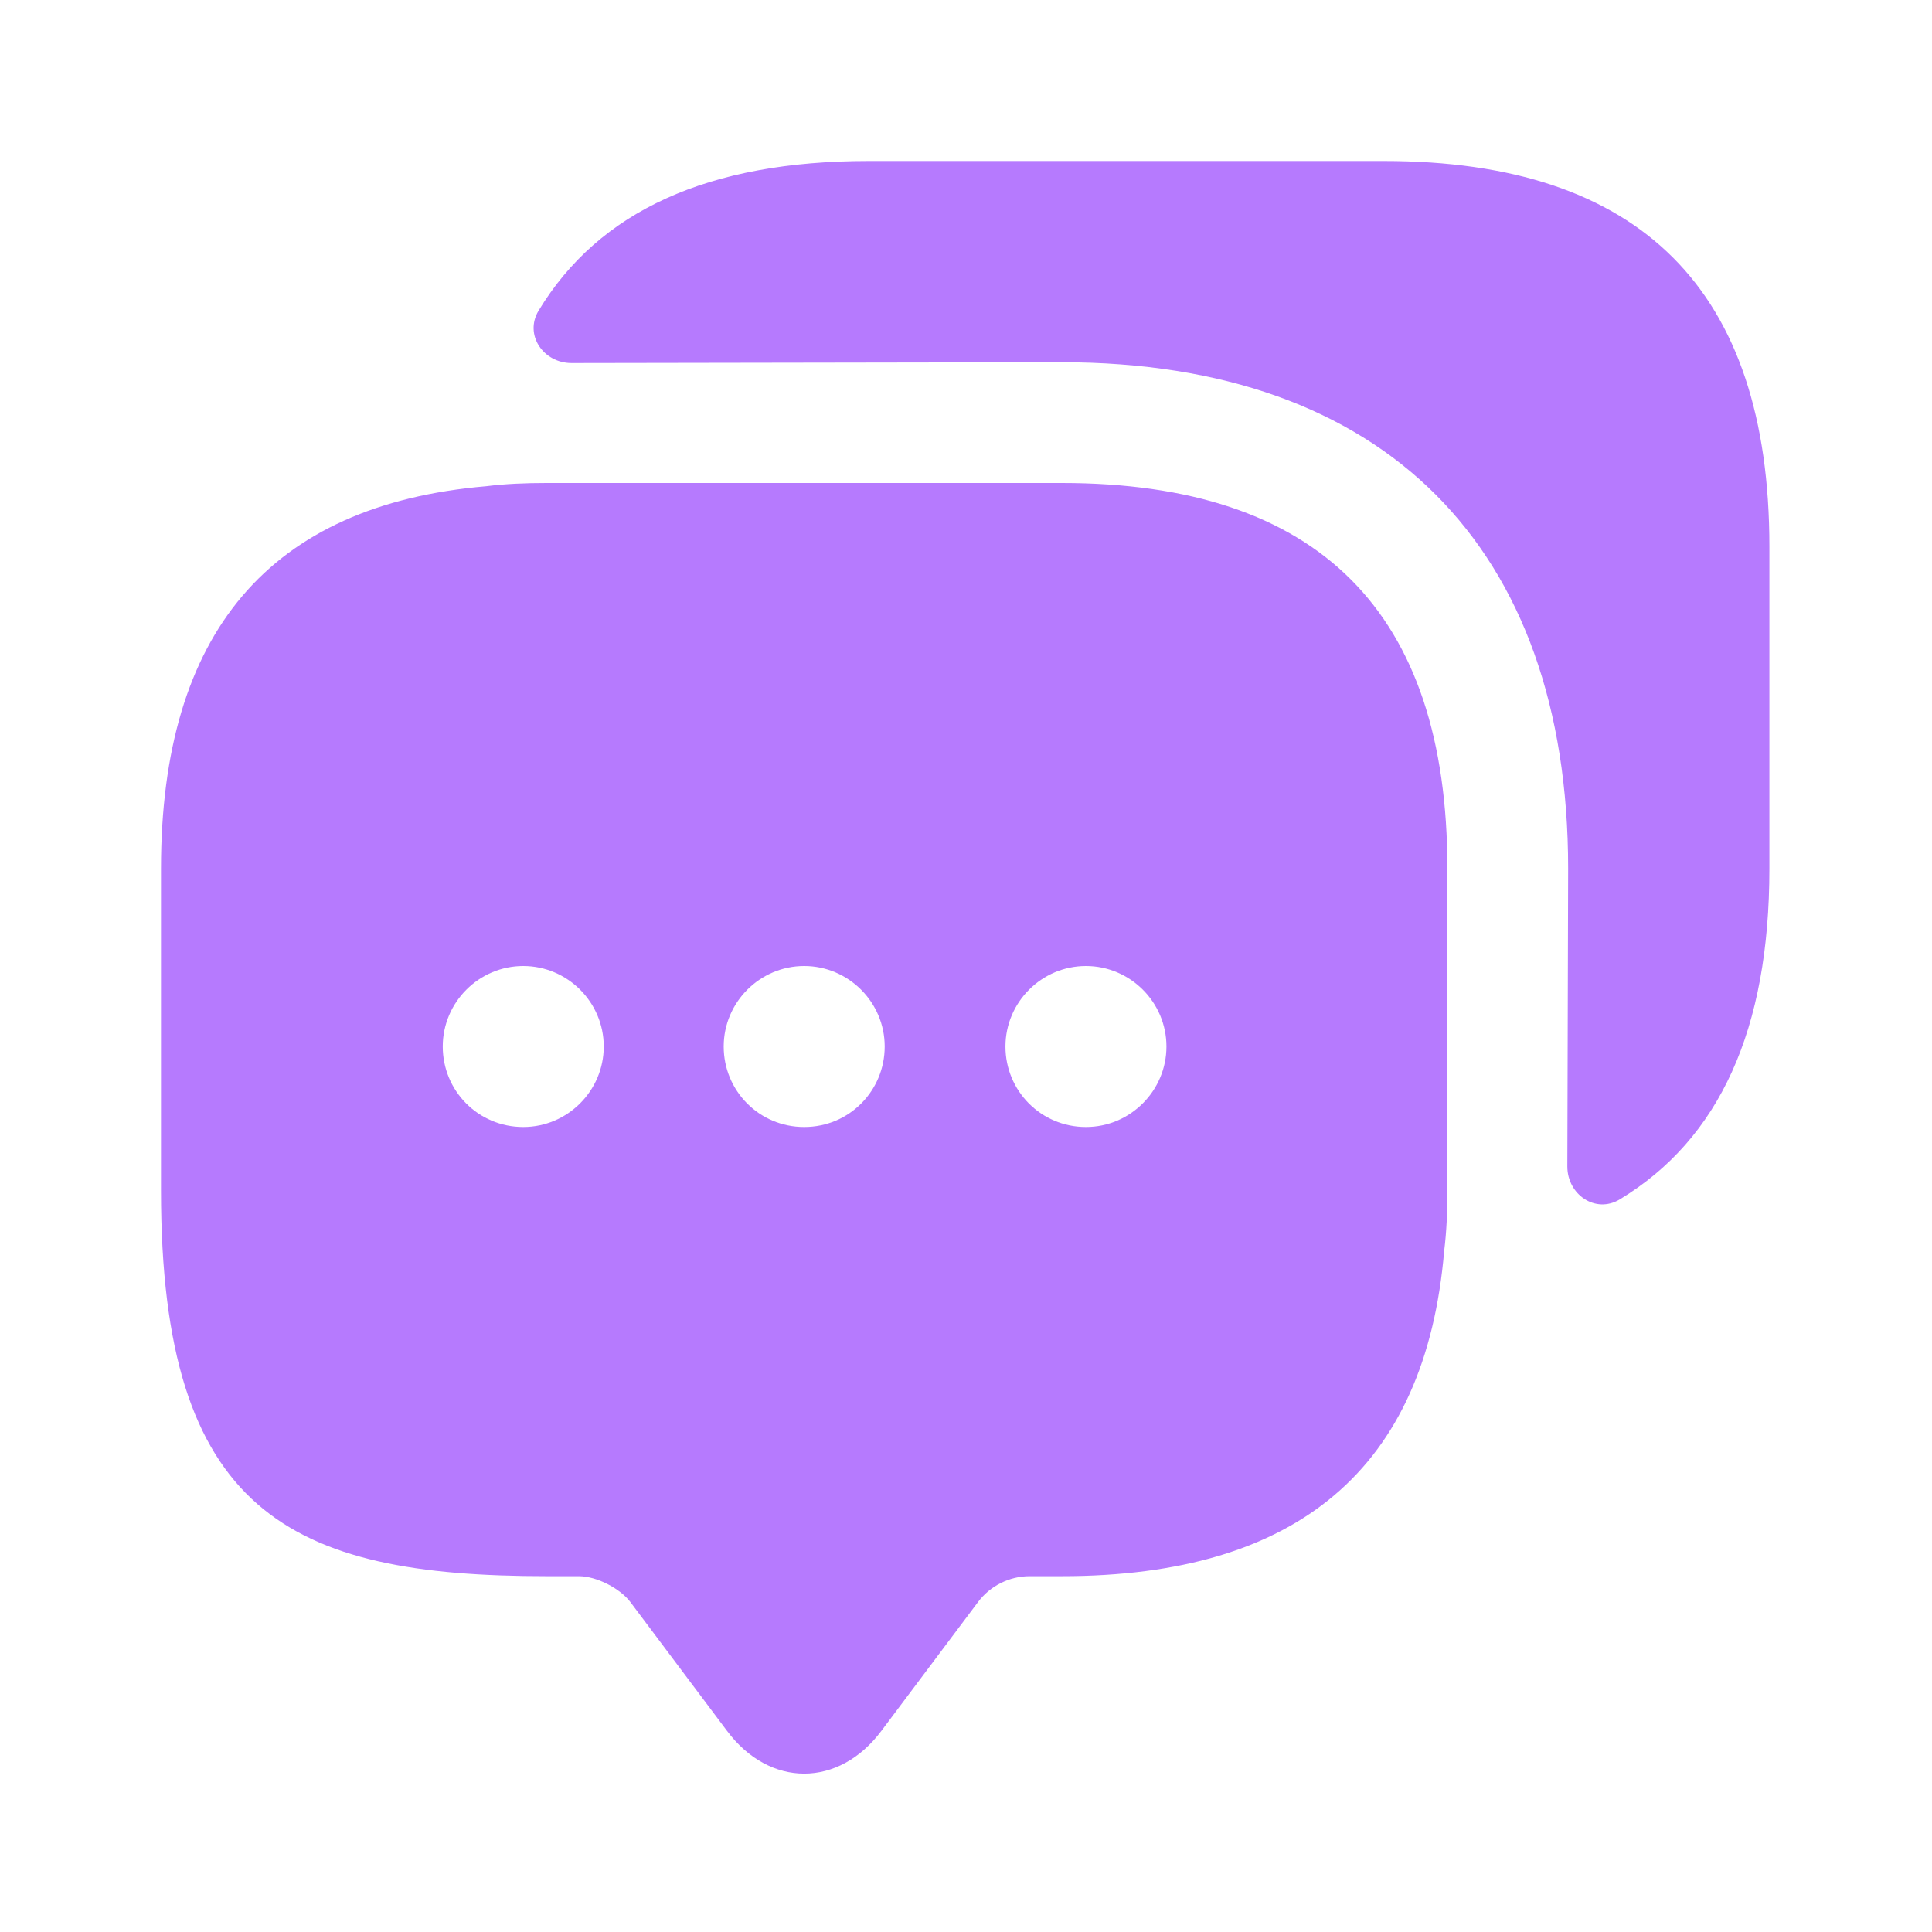
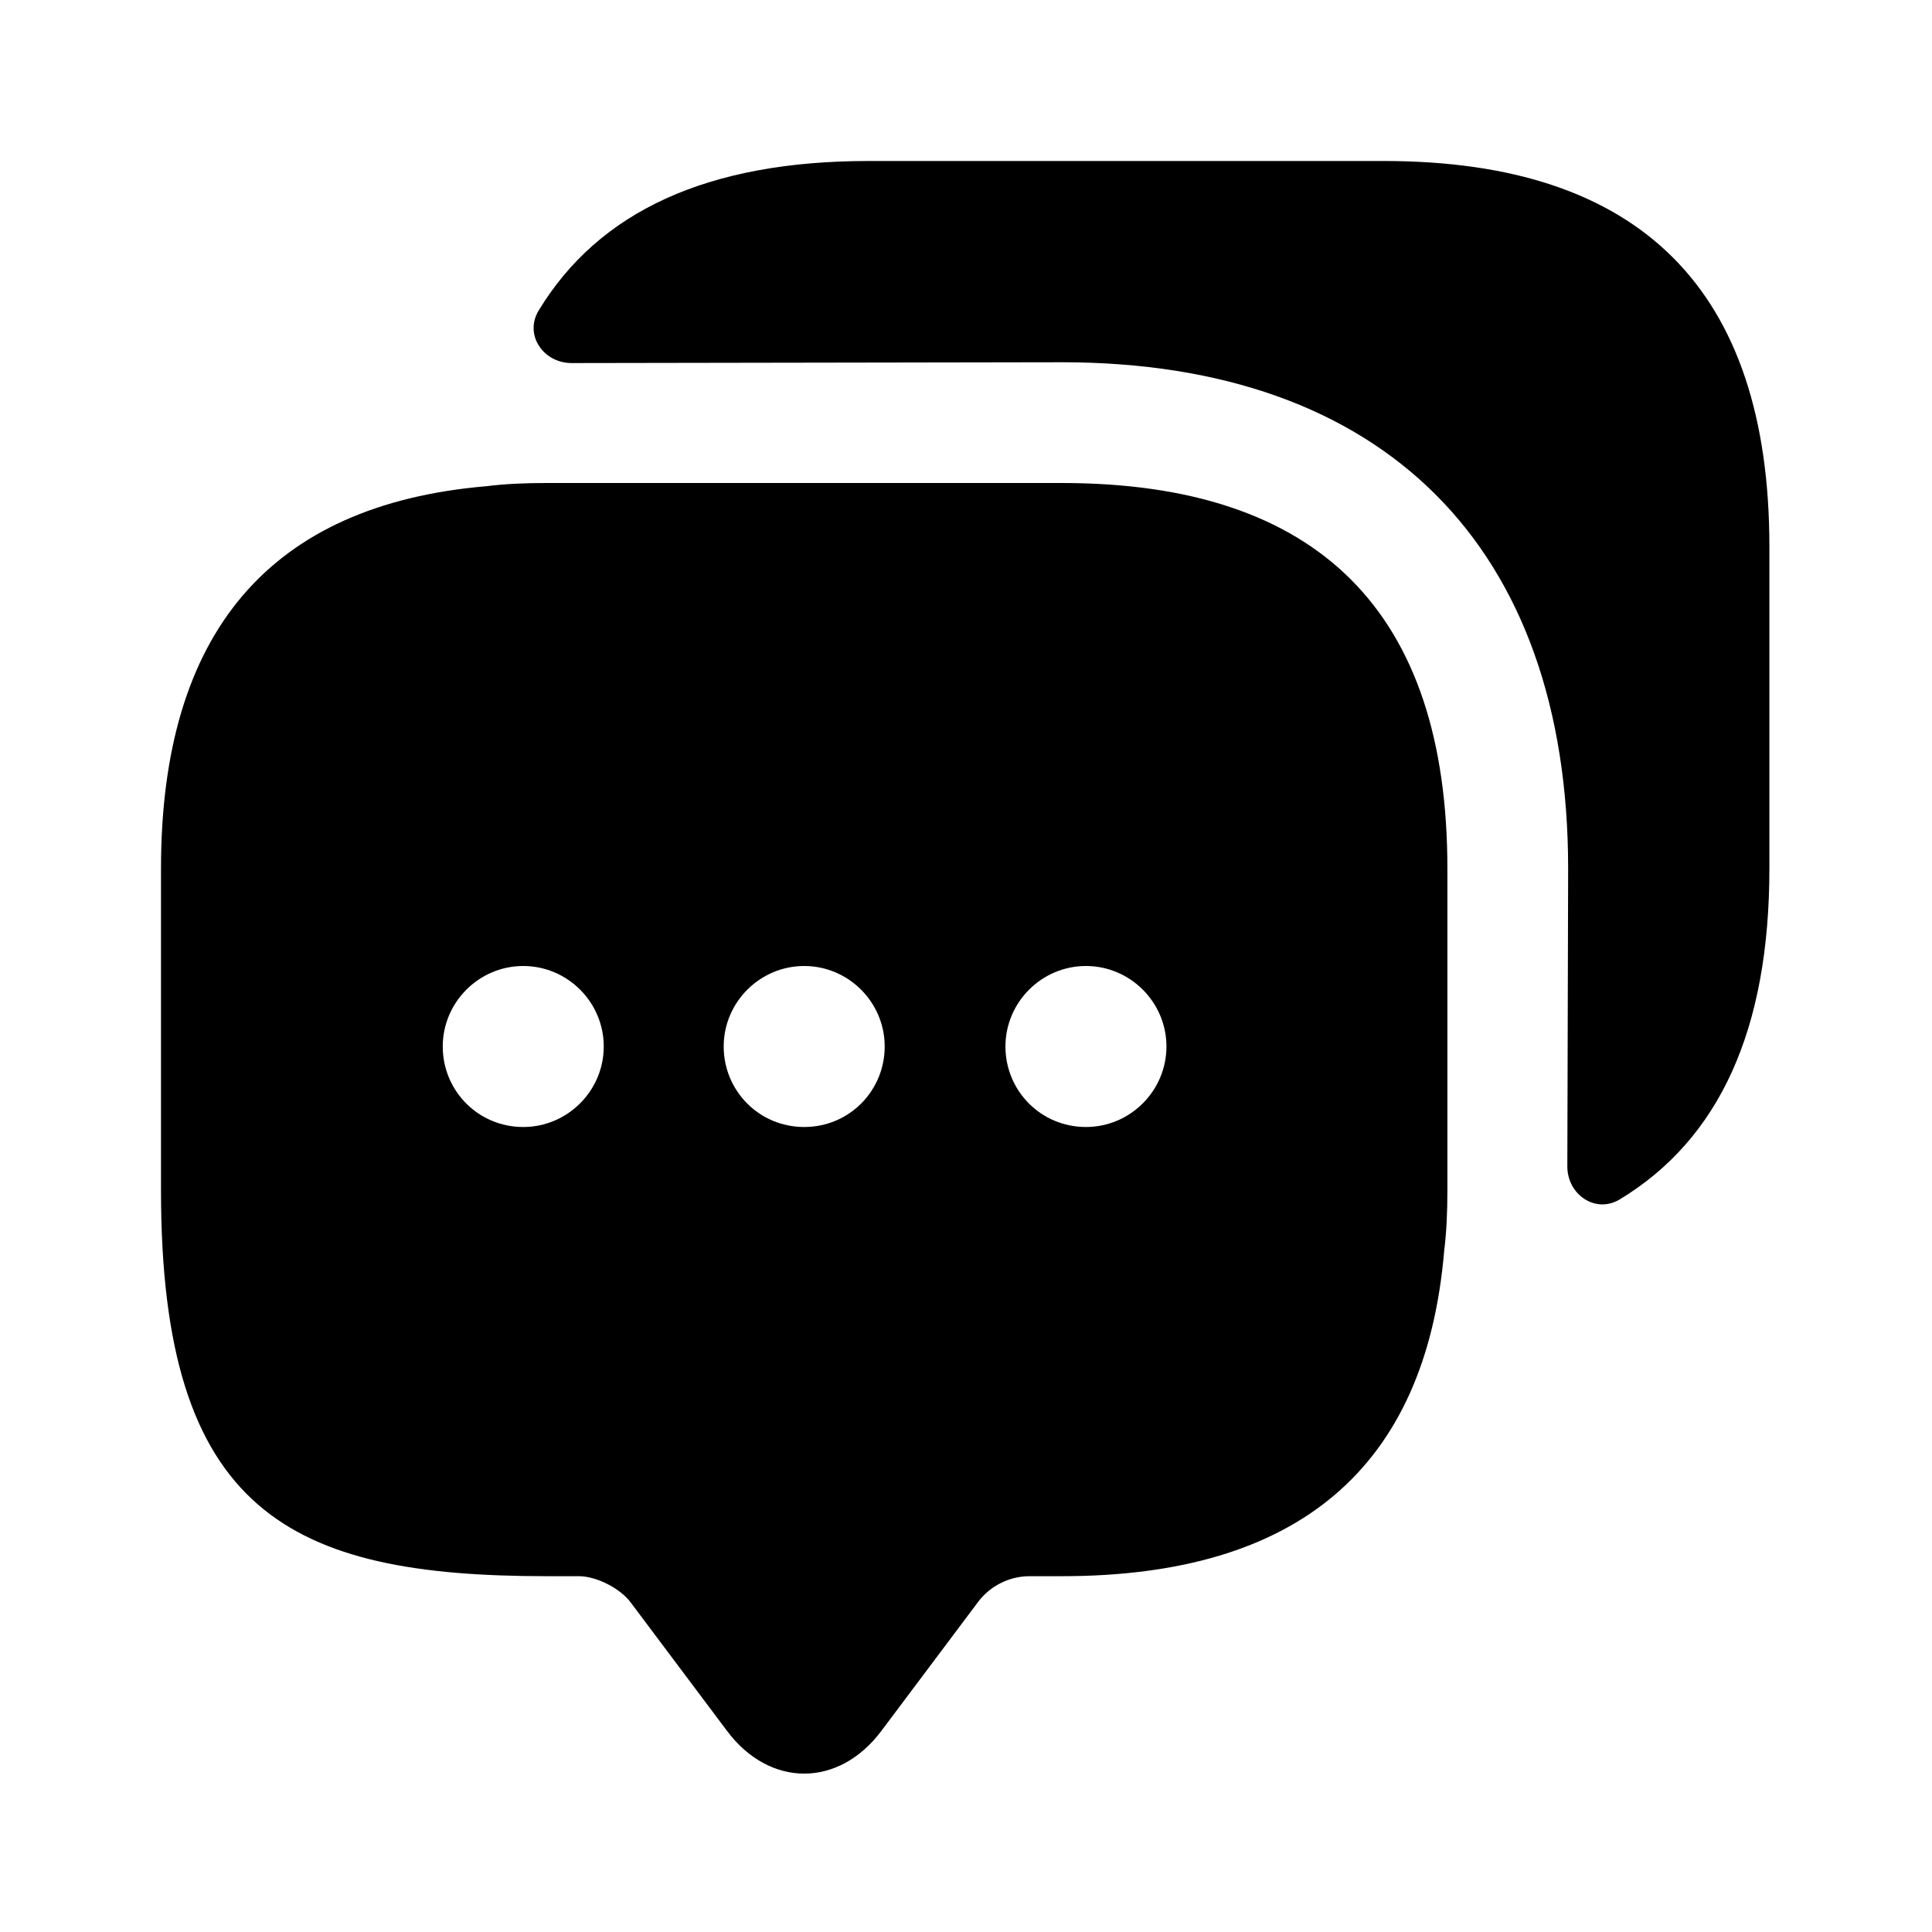
<svg xmlns="http://www.w3.org/2000/svg" width="24" height="24" viewBox="0 0 24 24" fill="none">
-   <path d="M13.19 6H6.79C6.53 6 6.28 6.01 6.04 6.04C3.35 6.27 2 7.86 2 10.79V14.79C2 18.79 3.6 19.58 6.79 19.58H7.19C7.41 19.58 7.7 19.73 7.83 19.9L9.03 21.5C9.56 22.21 10.42 22.21 10.95 21.5L12.15 19.9C12.3 19.7 12.54 19.58 12.79 19.58H13.19C16.12 19.58 17.71 18.24 17.94 15.54C17.97 15.3 17.98 15.05 17.98 14.79V10.79C17.98 7.6 16.38 6 13.19 6ZM6.5 14C5.94 14 5.5 13.55 5.5 13C5.5 12.45 5.95 12 6.5 12C7.05 12 7.5 12.45 7.5 13C7.5 13.55 7.05 14 6.5 14ZM9.99 14C9.43 14 8.99 13.55 8.99 13C8.99 12.45 9.44 12 9.99 12C10.54 12 10.99 12.45 10.99 13C10.99 13.55 10.55 14 9.99 14ZM13.49 14C12.93 14 12.49 13.55 12.49 13C12.49 12.45 12.94 12 13.49 12C14.04 12 14.49 12.45 14.49 13C14.49 13.55 14.04 14 13.49 14Z" fill="#B67AFE" />
-   <path d="M21.98 6.79V10.79C21.98 12.79 21.36 14.15 20.12 14.9C19.82 15.08 19.47 14.84 19.47 14.49L19.48 10.79C19.48 6.79 17.19 4.5 13.19 4.5L7.1 4.51C6.75 4.51 6.51 4.16 6.69 3.86C7.44 2.62 8.8 2 10.79 2H17.19C20.38 2 21.98 3.6 21.98 6.79Z" fill="#B67AFE" />
+   <path d="M13.19 6H6.79C6.53 6 6.28 6.01 6.04 6.04C3.35 6.27 2 7.86 2 10.79V14.79C2 18.79 3.6 19.58 6.79 19.58H7.19C7.41 19.58 7.7 19.73 7.83 19.9L9.03 21.5C9.56 22.21 10.42 22.21 10.95 21.5L12.15 19.9C12.3 19.7 12.54 19.58 12.79 19.58H13.19C16.12 19.58 17.71 18.24 17.94 15.54C17.97 15.3 17.98 15.05 17.98 14.79V10.79C17.98 7.6 16.38 6 13.19 6ZM6.5 14C5.94 14 5.5 13.55 5.5 13C5.5 12.45 5.95 12 6.5 12C7.05 12 7.5 12.45 7.5 13C7.5 13.55 7.05 14 6.5 14ZM9.99 14C9.43 14 8.99 13.55 8.99 13C8.99 12.45 9.44 12 9.99 12C10.54 12 10.99 12.45 10.99 13C10.99 13.55 10.55 14 9.99 14ZM13.49 14C12.93 14 12.49 13.55 12.49 13C12.49 12.45 12.94 12 13.49 12C14.04 12 14.49 12.45 14.49 13C14.49 13.55 14.04 14 13.49 14Z" fill="currentColor" />
+   <path d="M21.98 6.79V10.79C21.98 12.79 21.36 14.15 20.12 14.9C19.82 15.08 19.47 14.84 19.47 14.49L19.48 10.79C19.48 6.79 17.19 4.5 13.19 4.5L7.1 4.51C6.75 4.51 6.51 4.16 6.69 3.86C7.44 2.62 8.8 2 10.79 2H17.19C20.38 2 21.98 3.6 21.98 6.79Z" fill="currentColor" />
</svg>
